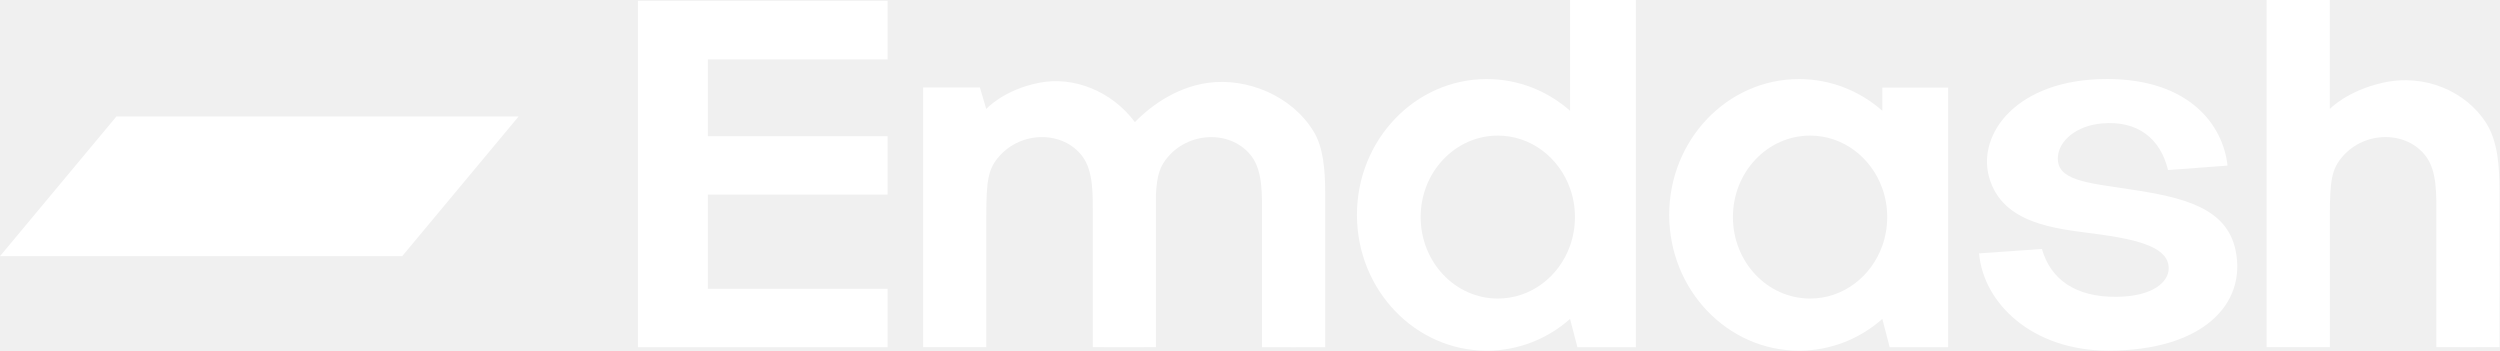
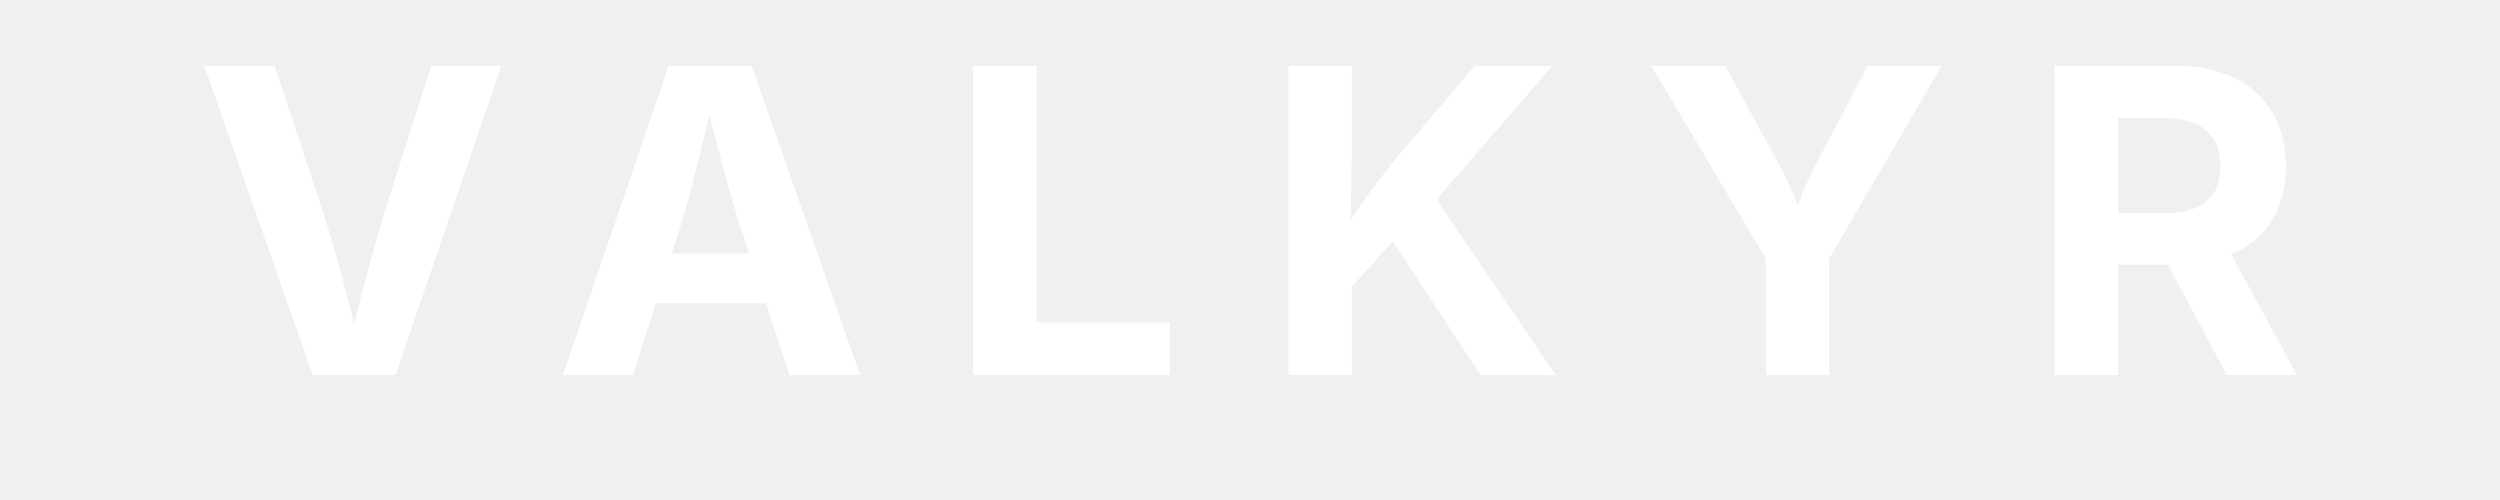
- <svg xmlns="http://www.w3.org/2000/svg" width="499" height="70" viewBox="0 0 499 70" fill="none">
-   <path d="M127.327 69.301V0.164H177.169V11.858H141.284V27.186H177.169V38.837H141.284V57.651H177.169V69.301H127.327Z" fill="white" />
-   <path d="M446.218 49.95C444.437 41.437 435.77 39.388 425.147 37.792C416.426 36.47 410.366 36.011 410.759 31.24C411.021 28.054 414.442 25.087 419.54 24.639C426.682 24 431.229 27.661 432.737 33.94L444.611 33.054C443.726 24.874 436.89 15.781 420.59 15.77C402.48 15.759 394.606 26.797 397.027 35.377C399.661 44.726 410.305 45.633 418.098 46.65C427.721 47.901 432.972 49.639 432.868 53.661C432.808 56.213 429.868 59.153 422.513 59.246C414.251 59.339 409.305 55.765 407.568 49.694L395.021 50.579C395.896 60.53 405.611 69.989 420.825 69.989C439.688 69.989 448.469 60.677 446.218 49.945V49.95Z" fill="white" />
-   <path d="M313.382 0V22.109C308.885 18.153 303.076 15.781 296.748 15.781C282.453 15.781 270.846 27.918 270.846 42.885C270.846 57.852 282.453 70 296.748 70C303.076 70 308.885 67.628 313.382 63.661L314.852 69.306H326.524V0H313.387H313.382ZM298.966 59.59C290.453 59.59 283.562 52.306 283.562 43.322C283.562 34.339 290.458 27.066 298.966 27.066C305.568 27.066 311.185 31.443 313.382 37.607C314.021 39.377 314.36 41.312 314.36 43.322C314.36 45.333 314.016 47.268 313.382 49.049C311.185 55.213 305.568 59.59 298.966 59.59Z" fill="white" />
-   <path d="M375.71 17.48V22.109C371.213 18.152 365.404 15.781 359.076 15.781C344.781 15.781 333.174 27.917 333.174 42.885C333.174 57.852 344.781 69.999 359.076 69.999C365.404 69.999 371.213 67.628 375.71 63.661L377.18 69.305H388.852V17.48H375.715H375.71ZM361.295 59.59C352.781 59.59 345.89 52.305 345.89 43.322C345.89 34.338 352.786 27.065 361.295 27.065C367.896 27.065 373.513 31.442 375.71 37.606C376.349 39.377 376.688 41.311 376.688 43.322C376.688 45.333 376.344 47.267 375.71 49.049C373.513 55.212 367.896 59.59 361.295 59.59Z" fill="white" />
-   <path d="M262.223 26.289C257.879 19.093 248.907 15.486 241.185 16.524C234.081 17.481 228.868 21.962 226.524 24.371C221.95 18.246 214.355 15.142 207.404 16.524C200.223 17.951 196.857 21.754 196.857 21.754L195.59 17.464H184.251V69.289H196.863V43.229C196.863 35.95 197.24 33.699 199.448 31.191C203.928 26.093 212.191 26.087 216.032 31.191C218.311 34.218 218.12 39.032 218.12 43.229V69.289C218.12 69.328 230.726 69.289 230.726 69.289V38.88C230.923 34.89 231.54 33.114 233.229 31.196C237.71 26.098 245.972 26.093 249.814 31.196C252.092 34.224 251.901 39.038 251.901 43.235V69.295C251.901 69.333 264.508 69.295 264.508 69.295V38.562C264.508 33.759 264.109 29.41 262.229 26.295L262.223 26.289Z" fill="white" />
-   <path d="M465.032 69.284H452.42V0H465.032V21.749C465.032 21.749 468.437 18.137 475.579 16.519C484.07 14.601 492.245 18.317 496.202 24.492C498.601 28.235 498.874 33.251 498.901 37.902C498.945 46.525 498.901 69.284 498.901 69.284C498.901 69.284 486.294 69.322 486.294 69.284V43.224C486.294 39.027 486.486 34.213 484.207 31.186C480.366 26.082 472.103 26.087 467.622 31.186C465.415 33.694 465.038 35.945 465.038 43.224V69.284H465.032Z" fill="white" />
-   <path d="M23.235 23.245H103.519L80.284 51.125H0L23.235 23.245Z" fill="white" />
+ <svg xmlns="http://www.w3.org/2000/svg" width="200" height="40" viewBox="0 0 200 40" fill="none">
+   <text x="100" y="30" text-anchor="middle" font-family="system-ui, -apple-system, 'Segoe UI', sans-serif" font-size="34" font-weight="700" letter-spacing="6" fill="white">VALKYR</text>
</svg>
